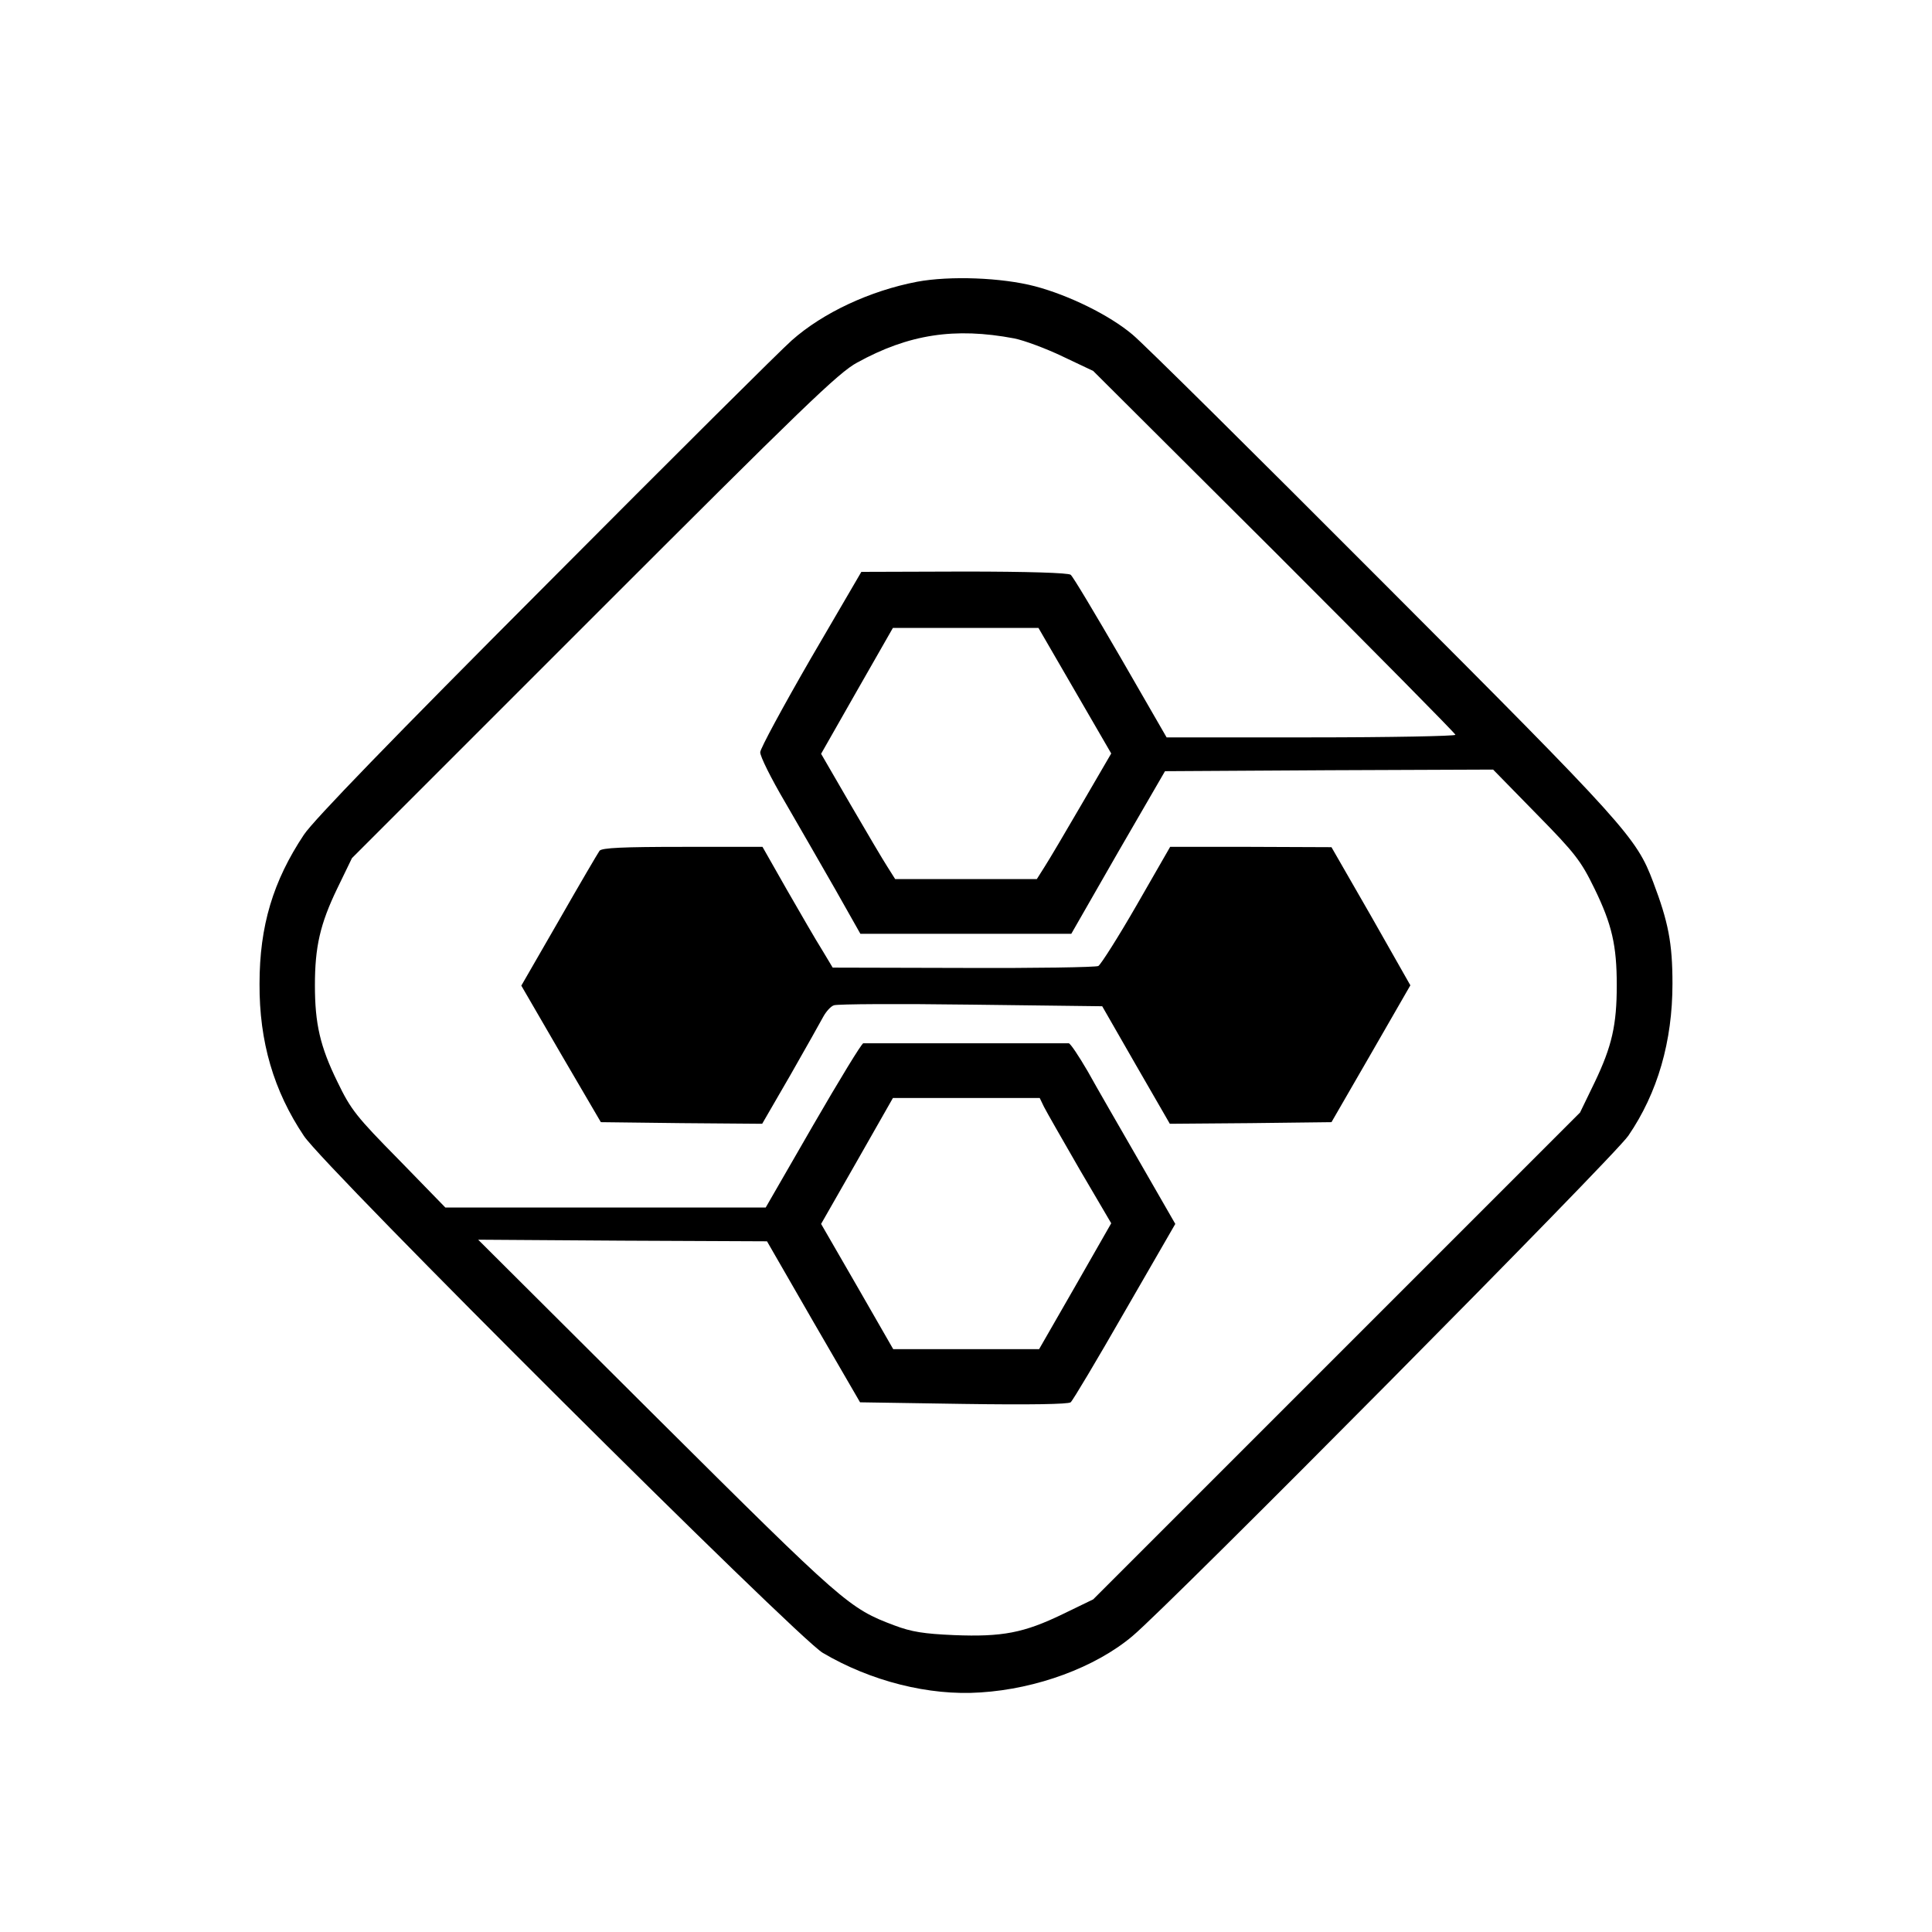
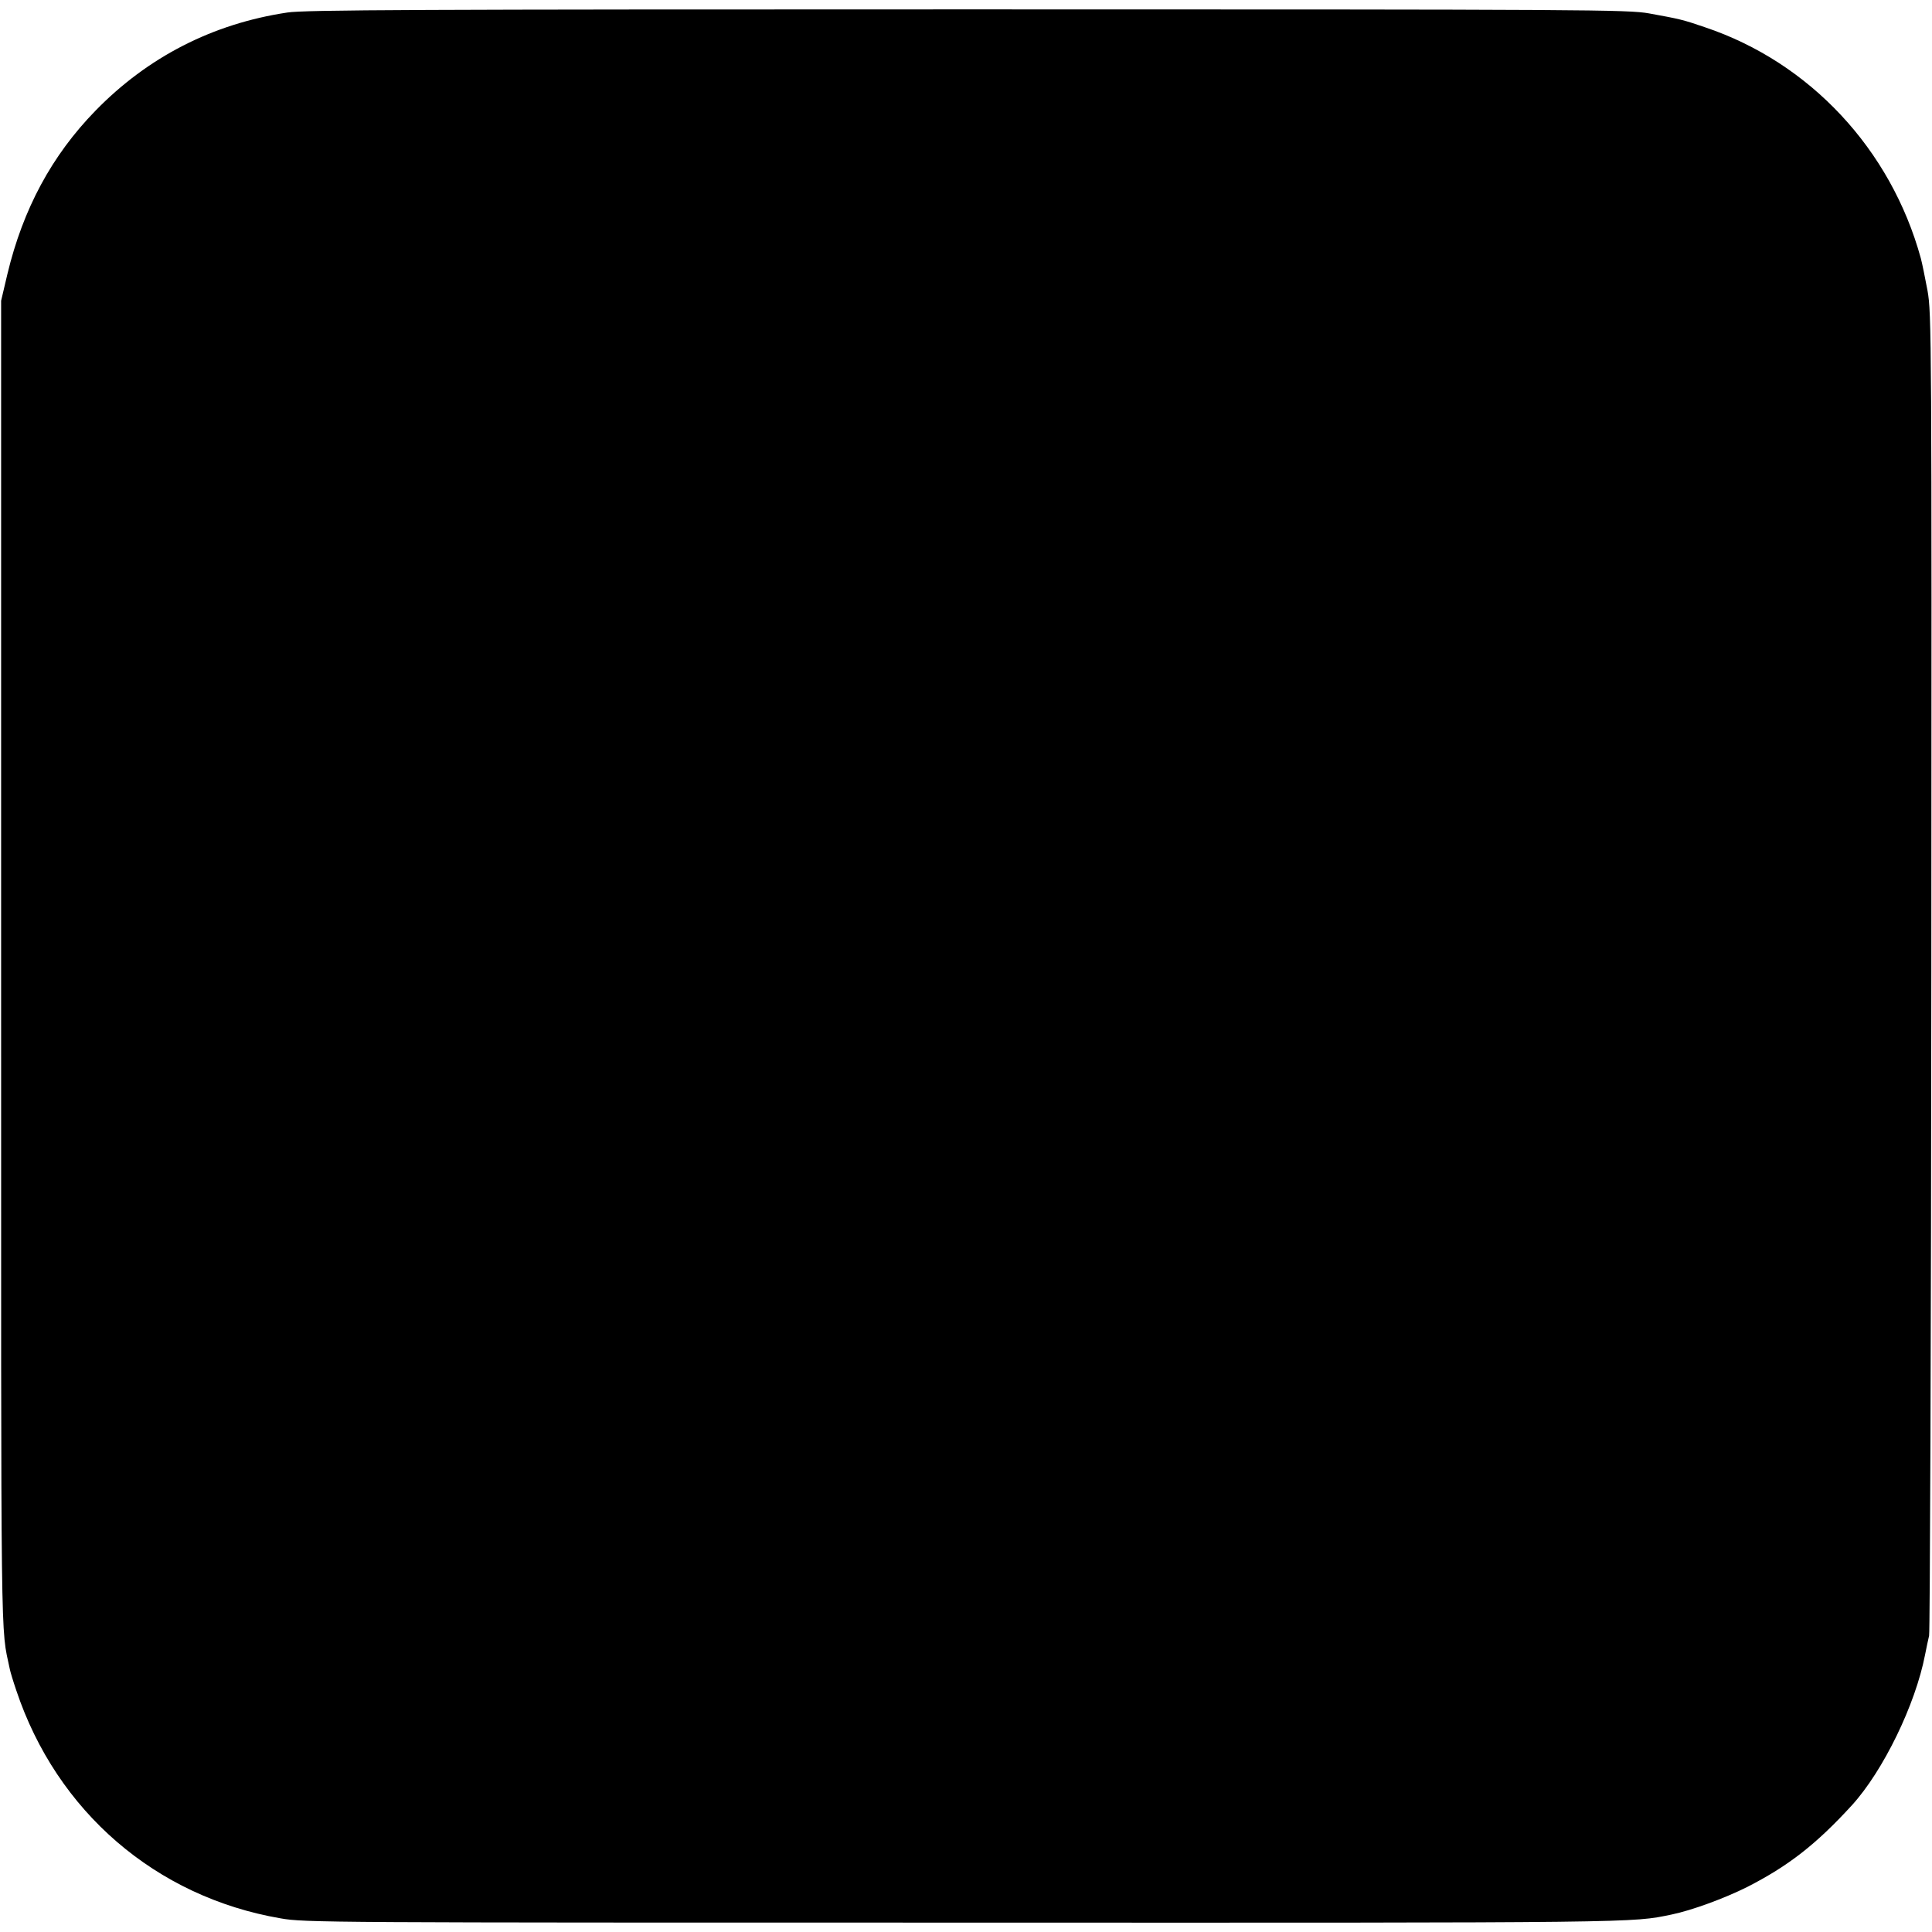
- <svg xmlns="http://www.w3.org/2000/svg" version="1.0" width="600pt" height="600pt" viewBox="0 0 600 600" preserveAspectRatio="xMidYMid meet">
-   <g transform="translate(0,600) scale(0.1,-0.1)" fill="#000000" stroke="none">
-     <path d="M2848 5125 c-146 -28 -292 -96 -389 -182 -30 -26 -373 -367 -762 -758 -479 -480 -723 -732 -753 -777 -96 -144 -138 -284 -138 -463 -1 -180 44 -333 138 -473 66 -99 1529 -1556 1611 -1605 149 -88 330 -134 490 -123 175 11 357 78 472 175 116 97 1498 1491 1540 1554 91 133 137 293 137 472 0 127 -13 192 -60 316 -52 138 -83 173 -839 930 -396 397 -746 744 -778 770 -71 60 -197 122 -303 150 -103 27 -264 33 -366 14z m302 -176 c30 -6 98 -31 150 -56 l95 -45 563 -561 c309 -309 562 -565 562 -569 0 -4 -202 -8 -449 -8 l-448 0 -143 248 c-79 136 -148 252 -155 257 -7 6 -133 10 -331 10 l-319 -1 -157 -269 c-86 -149 -157 -280 -157 -291 -1 -12 34 -82 77 -155 43 -74 113 -196 156 -271 l78 -138 328 0 327 0 145 253 146 252 509 3 510 2 134 -137 c122 -124 139 -147 181 -233 54 -111 69 -176 69 -300 0 -123 -15 -189 -68 -300 l-46 -95 -756 -756 -756 -756 -95 -46 c-120 -58 -187 -71 -337 -65 -93 4 -132 10 -185 30 -141 53 -156 66 -738 645 l-555 553 448 -3 449 -2 144 -250 145 -250 321 -5 c207 -3 325 -1 333 5 7 6 82 132 168 282 l157 272 -111 193 c-61 106 -134 232 -161 281 -28 48 -54 87 -59 87 -5 0 -148 0 -319 0 -170 0 -314 0 -319 0 -5 0 -75 -115 -156 -255 l-147 -255 -497 0 -498 0 -144 148 c-132 134 -149 155 -191 242 -54 110 -70 181 -70 300 0 119 16 190 69 300 l46 95 751 751 c648 648 760 757 818 788 160 88 303 110 488 75z m188 -1094 l113 -195 -92 -158 c-50 -86 -102 -174 -115 -194 l-24 -38 -220 0 -220 0 -24 38 c-13 20 -65 108 -115 194 l-91 157 111 195 112 196 226 0 226 0 113 -195z m-96 -1292 c8 -16 58 -103 111 -195 l98 -167 -112 -196 -112 -195 -227 0 -226 0 -112 195 -112 194 112 196 111 195 228 0 228 0 13 -27z" />
-     <path d="M1862 3358 c-5 -7 -62 -104 -126 -216 l-117 -203 123 -212 124 -212 250 -3 251 -2 88 152 c48 84 94 166 102 181 9 16 23 32 33 35 11 4 202 5 426 2 l407 -5 105 -183 105 -182 251 2 251 3 123 213 122 212 -122 215 -123 214 -251 1 -250 0 -104 -181 c-57 -99 -111 -184 -119 -189 -9 -4 -198 -7 -420 -6 l-405 1 -33 55 c-19 30 -68 115 -110 188 l-75 132 -248 0 c-186 0 -250 -3 -258 -12z" />
+ <svg xmlns="http://www.w3.org/2000/svg" version="1.0" width="864pt" height="864pt" viewBox="0 0 864 864" preserveAspectRatio="xMidYMid meet">
+   <g transform="translate(0,864) scale(0.1,-0.1)" fill="#000000" stroke="none">
+     <path d="M1285 8584 c-334 -50 -624 -199 -858 -439 -195 -200 -324 -439 -394 -731 l-28 -119 0 -2965 c0 -3160 -3 -2954 39 -3155 2 -11 15 -54 29 -95 181 -541 623 -923 1182 -1019 106 -19 206 -19 3060 -19 3044 -1 2980 -1 3160 36 92 19 238 73 338 123 184 94 308 190 469 366 140 154 284 450 327 673 6 30 14 69 18 85 4 17 9 1353 10 2970 2 2849 1 2943 -17 3045 -11 58 -24 123 -30 145 -134 488 -497 876 -965 1033 -102 35 -113 37 -250 62 -95 17 -257 18 -3050 18 -2445 0 -2965 -2 -3040 -14z" />
  </g>
</svg>
